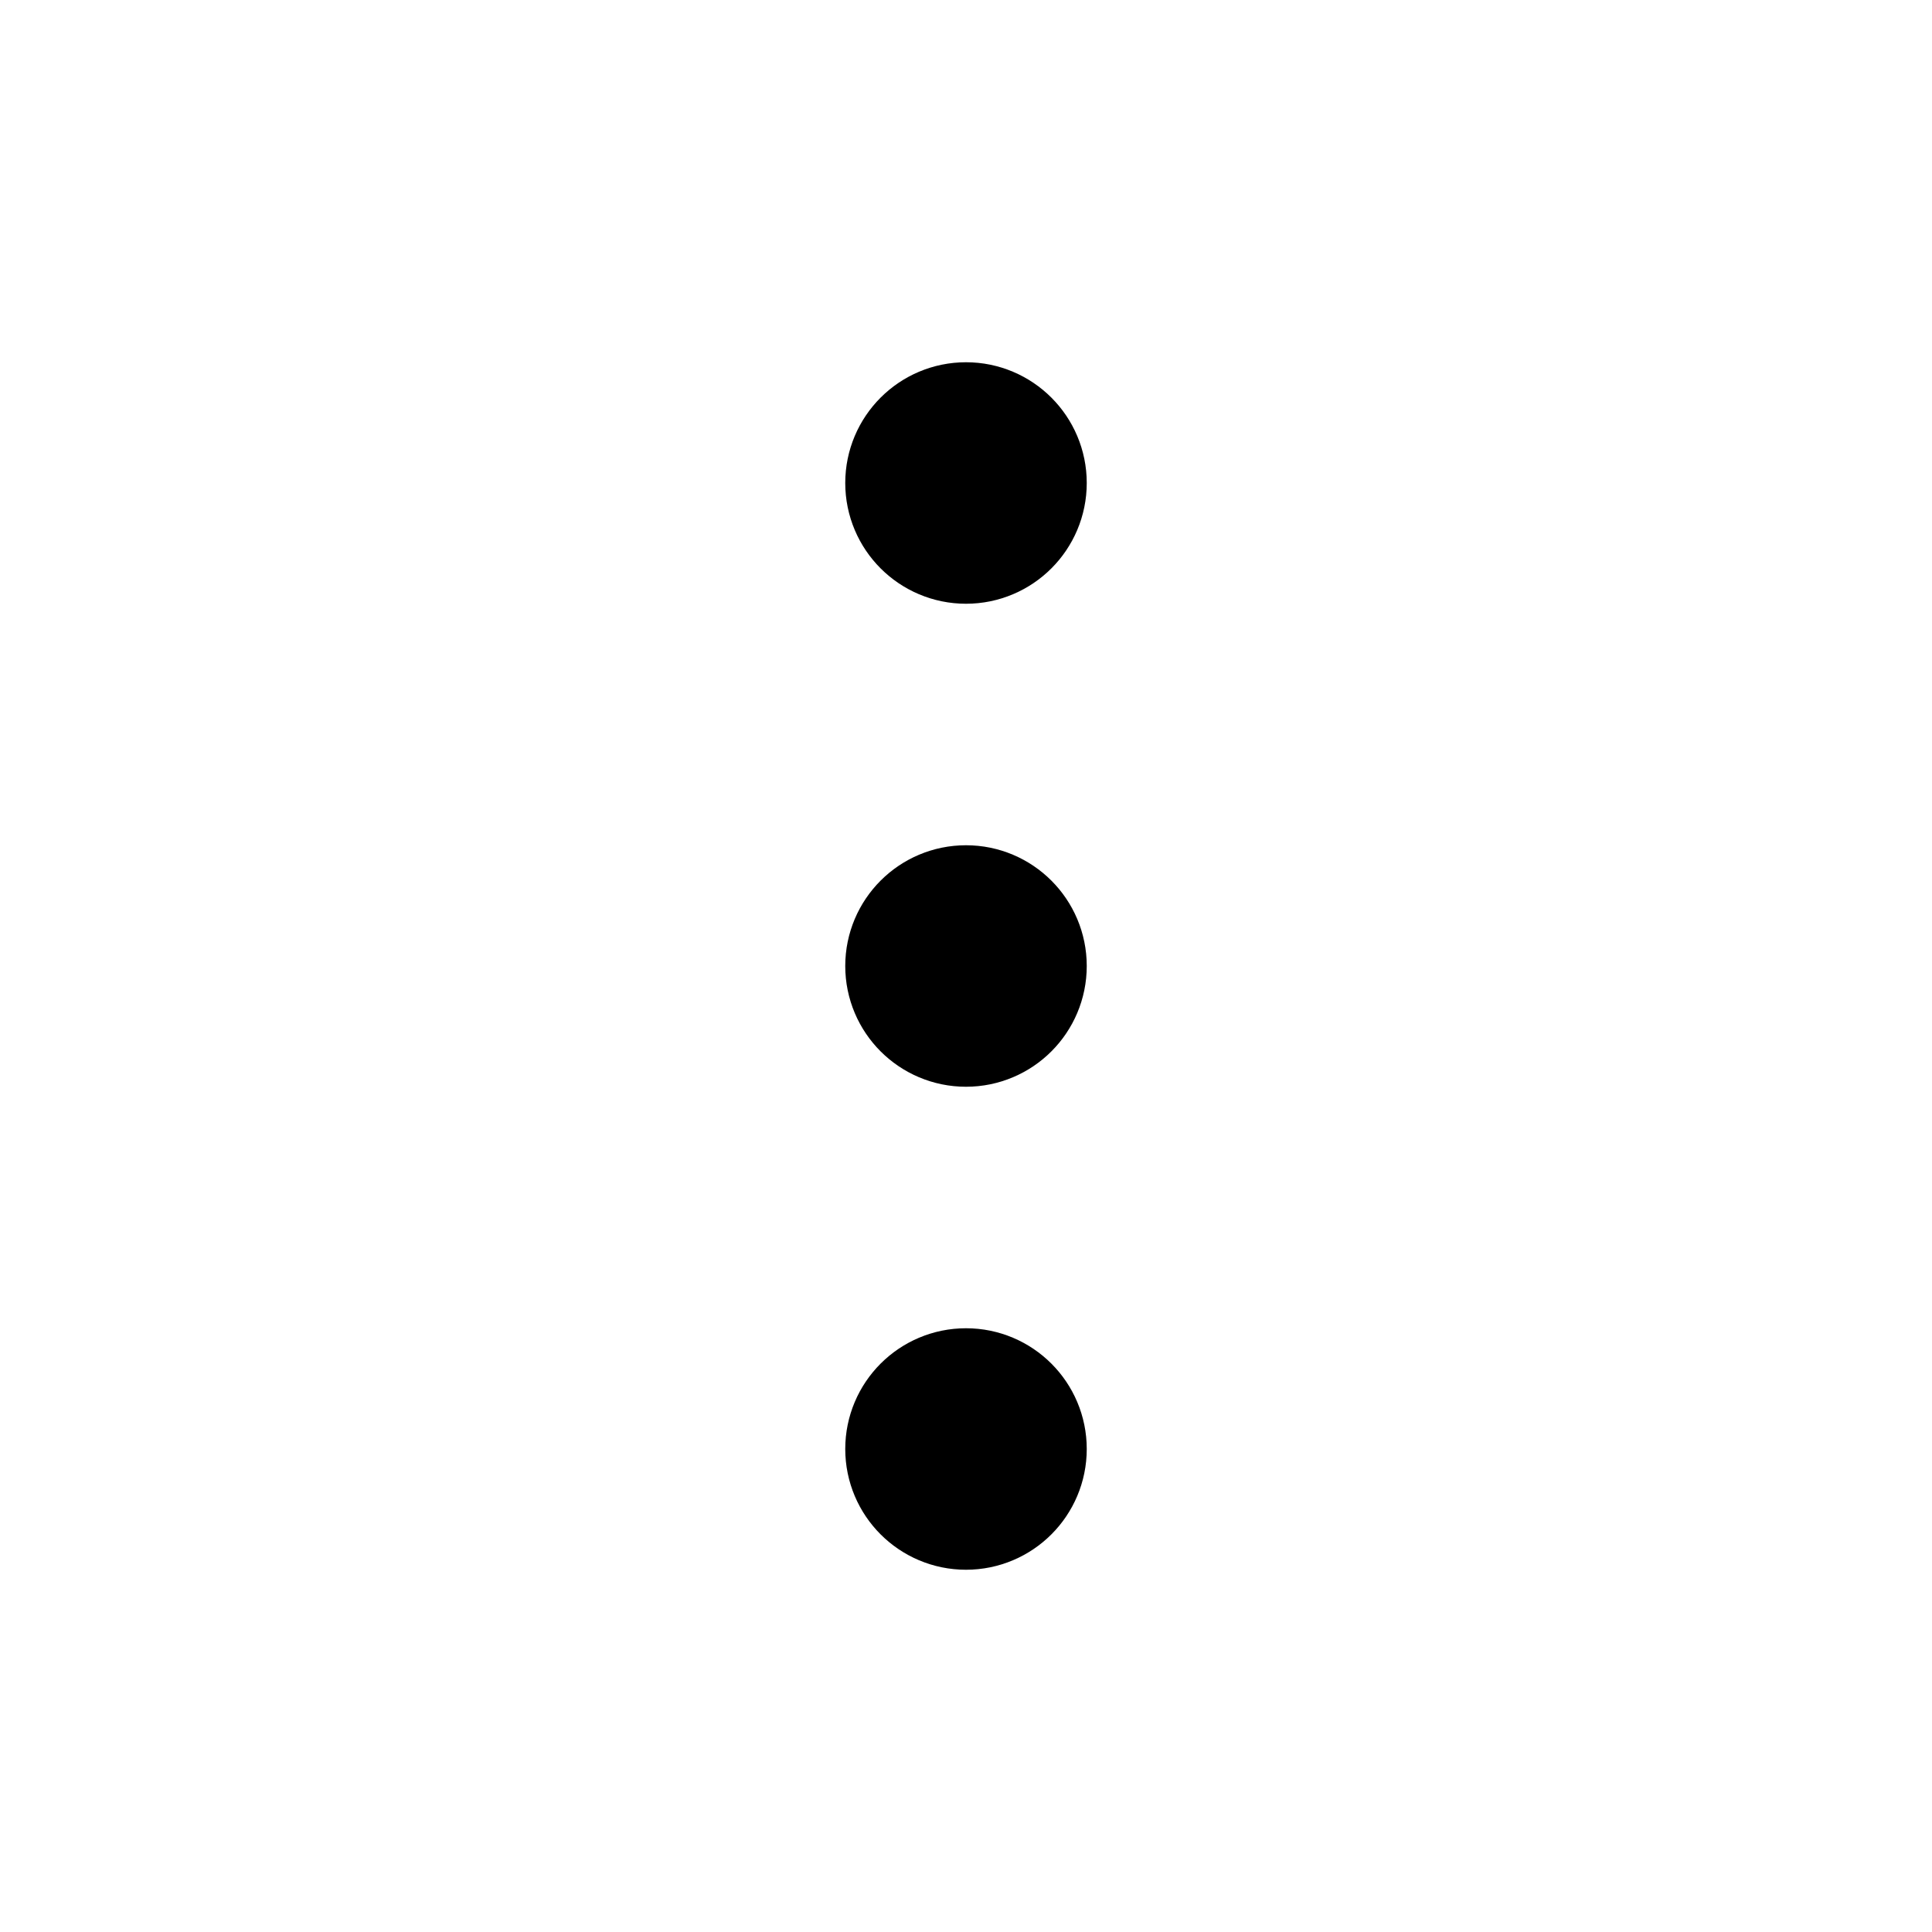
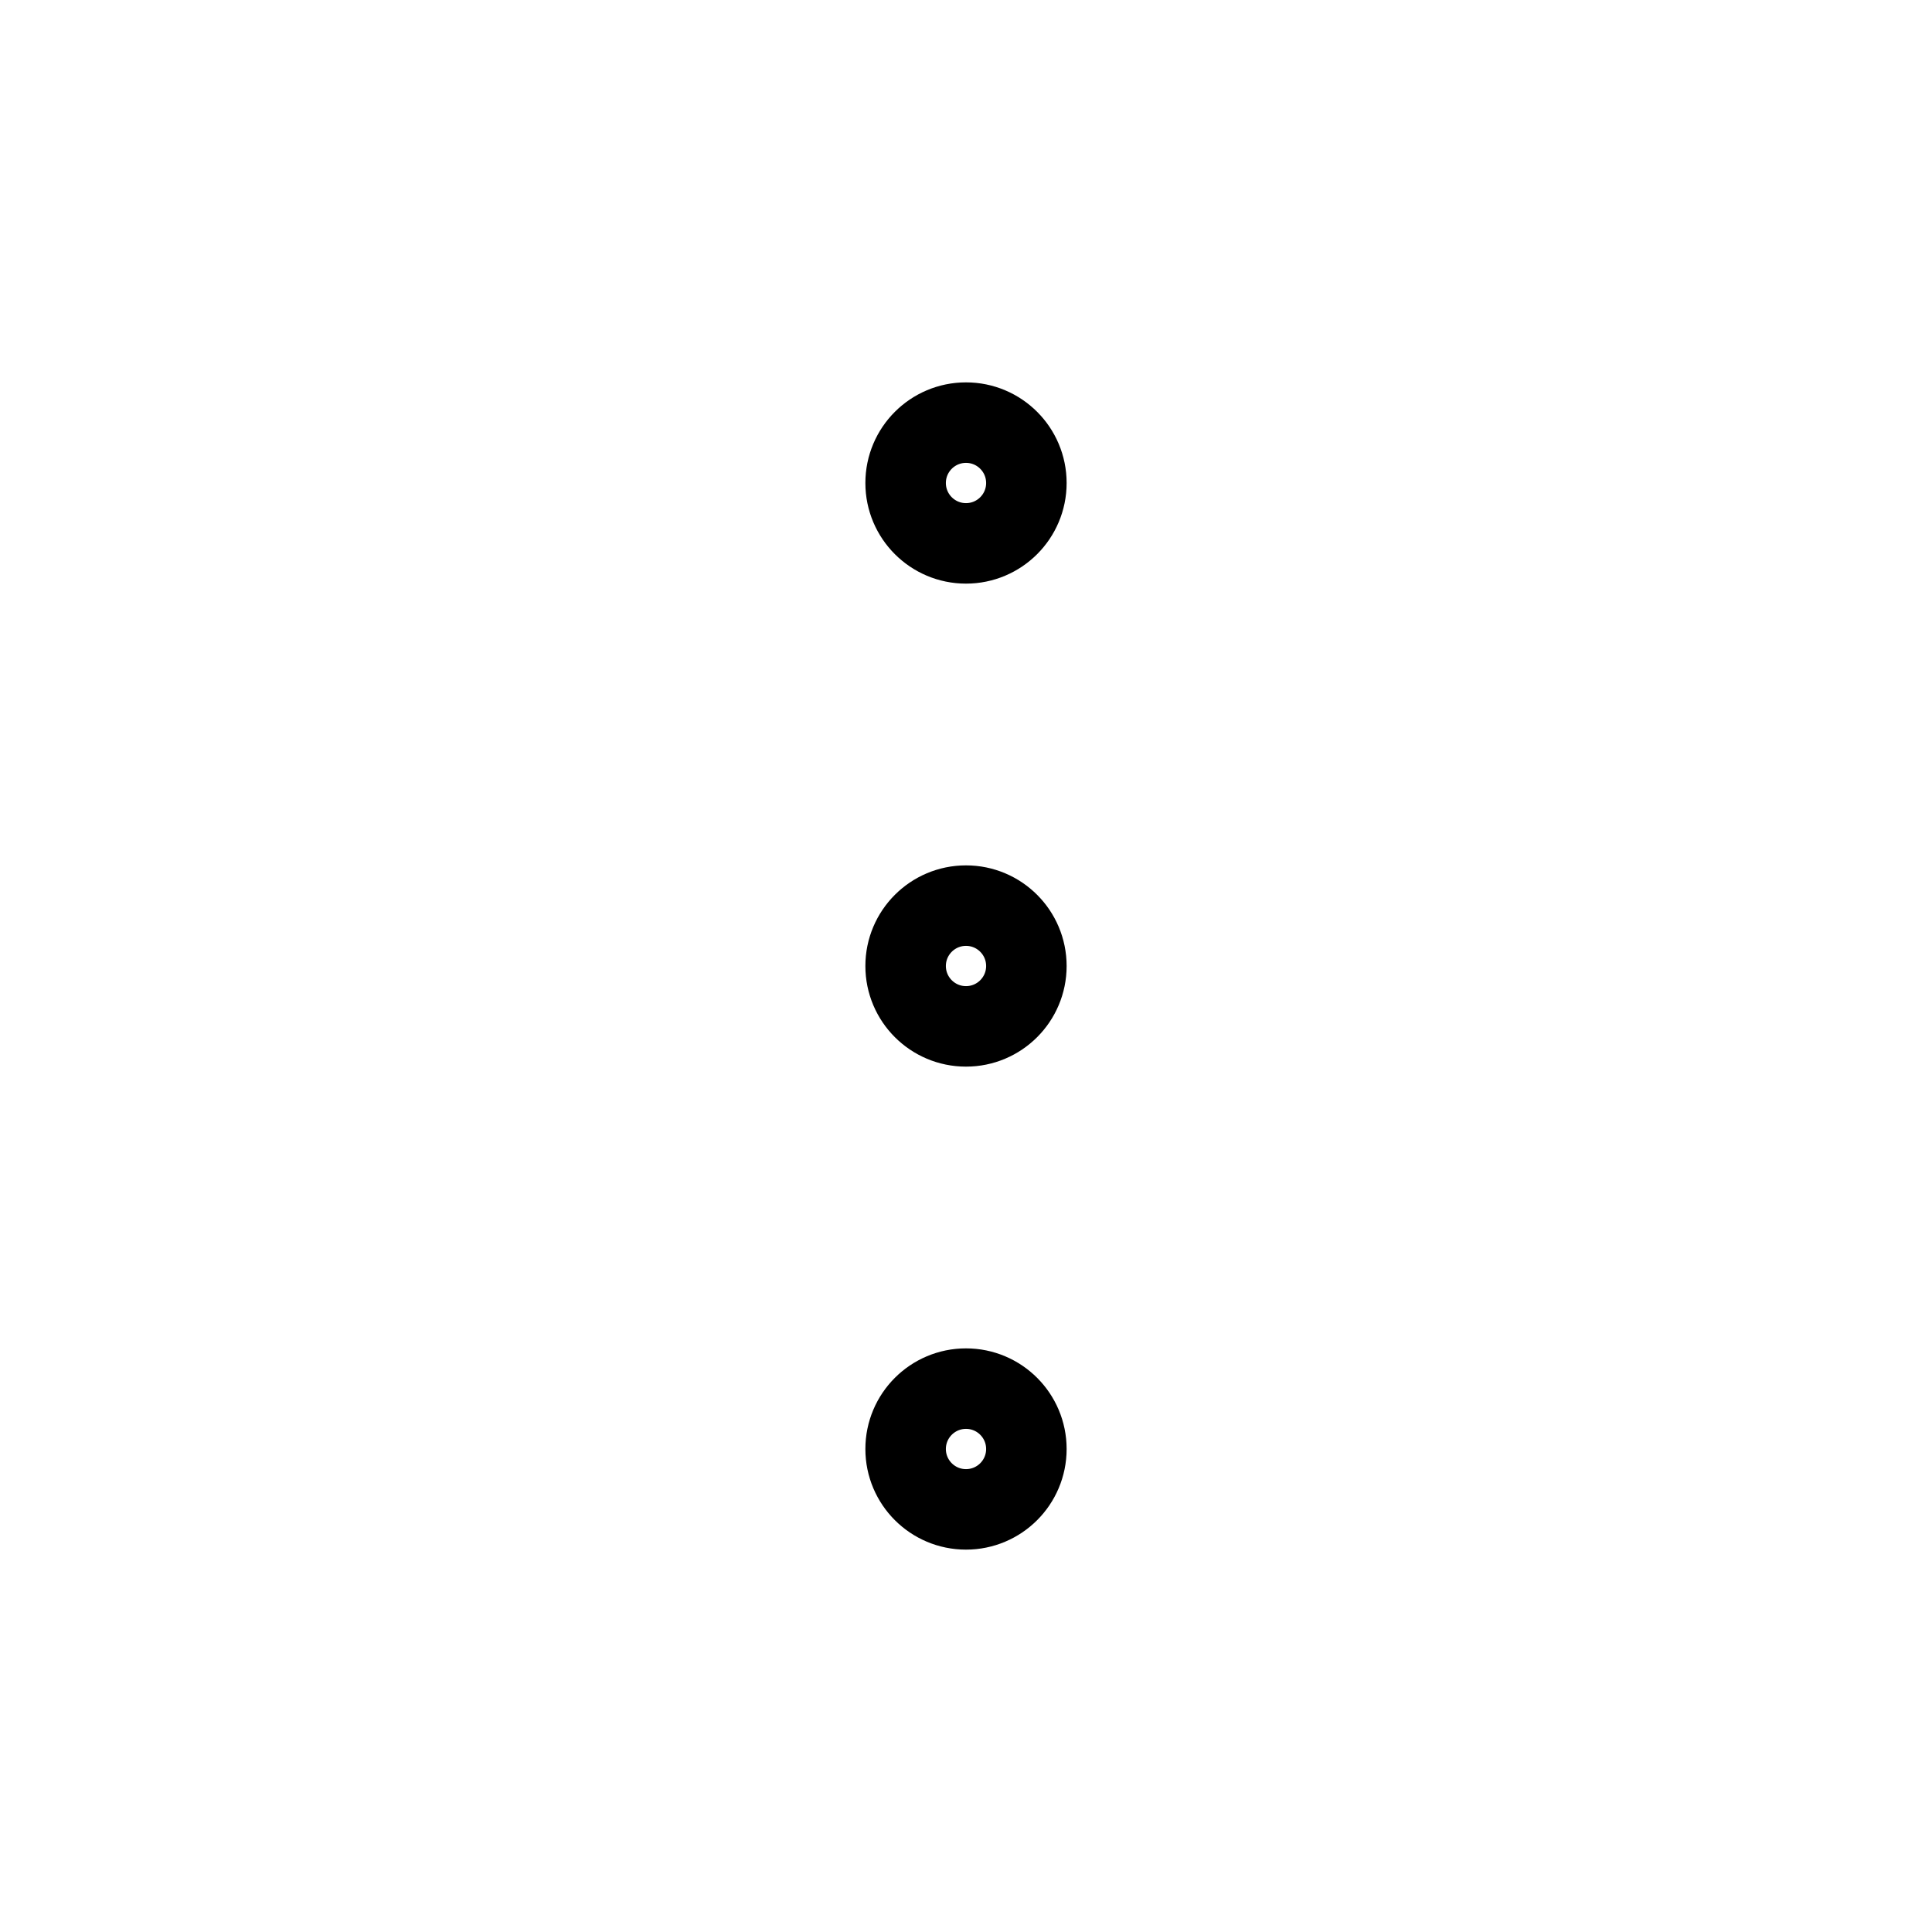
- <svg xmlns="http://www.w3.org/2000/svg" fill="none" viewBox="0 0 24 24" stroke-width="1.5" stroke="currentColor" class="w-6 h-6">
-   <path stroke-linecap="round" stroke-linejoin="round" d="M12 6.75a.75.75 0 110-1.5.75.75 0 010 1.5zM12 12.75a.75.75 0 110-1.5.75.75 0 010 1.5zM12 18.75a.75.75 0 110-1.5.75.75 0 010 1.5z" />
+ <svg xmlns="http://www.w3.org/2000/svg" fill="none" viewBox="0 0 24 24" strokeWidth="1.5" stroke="currentColor" className="w-6 h-6">
+   <path strokeLinecap="round" strokeLinejoin="round" d="M12 6.75a.75.75 0 110-1.5.75.75 0 010 1.5zM12 12.75a.75.75 0 110-1.5.75.75 0 010 1.5zM12 18.75a.75.75 0 110-1.5.75.75 0 010 1.5z" />
</svg>
